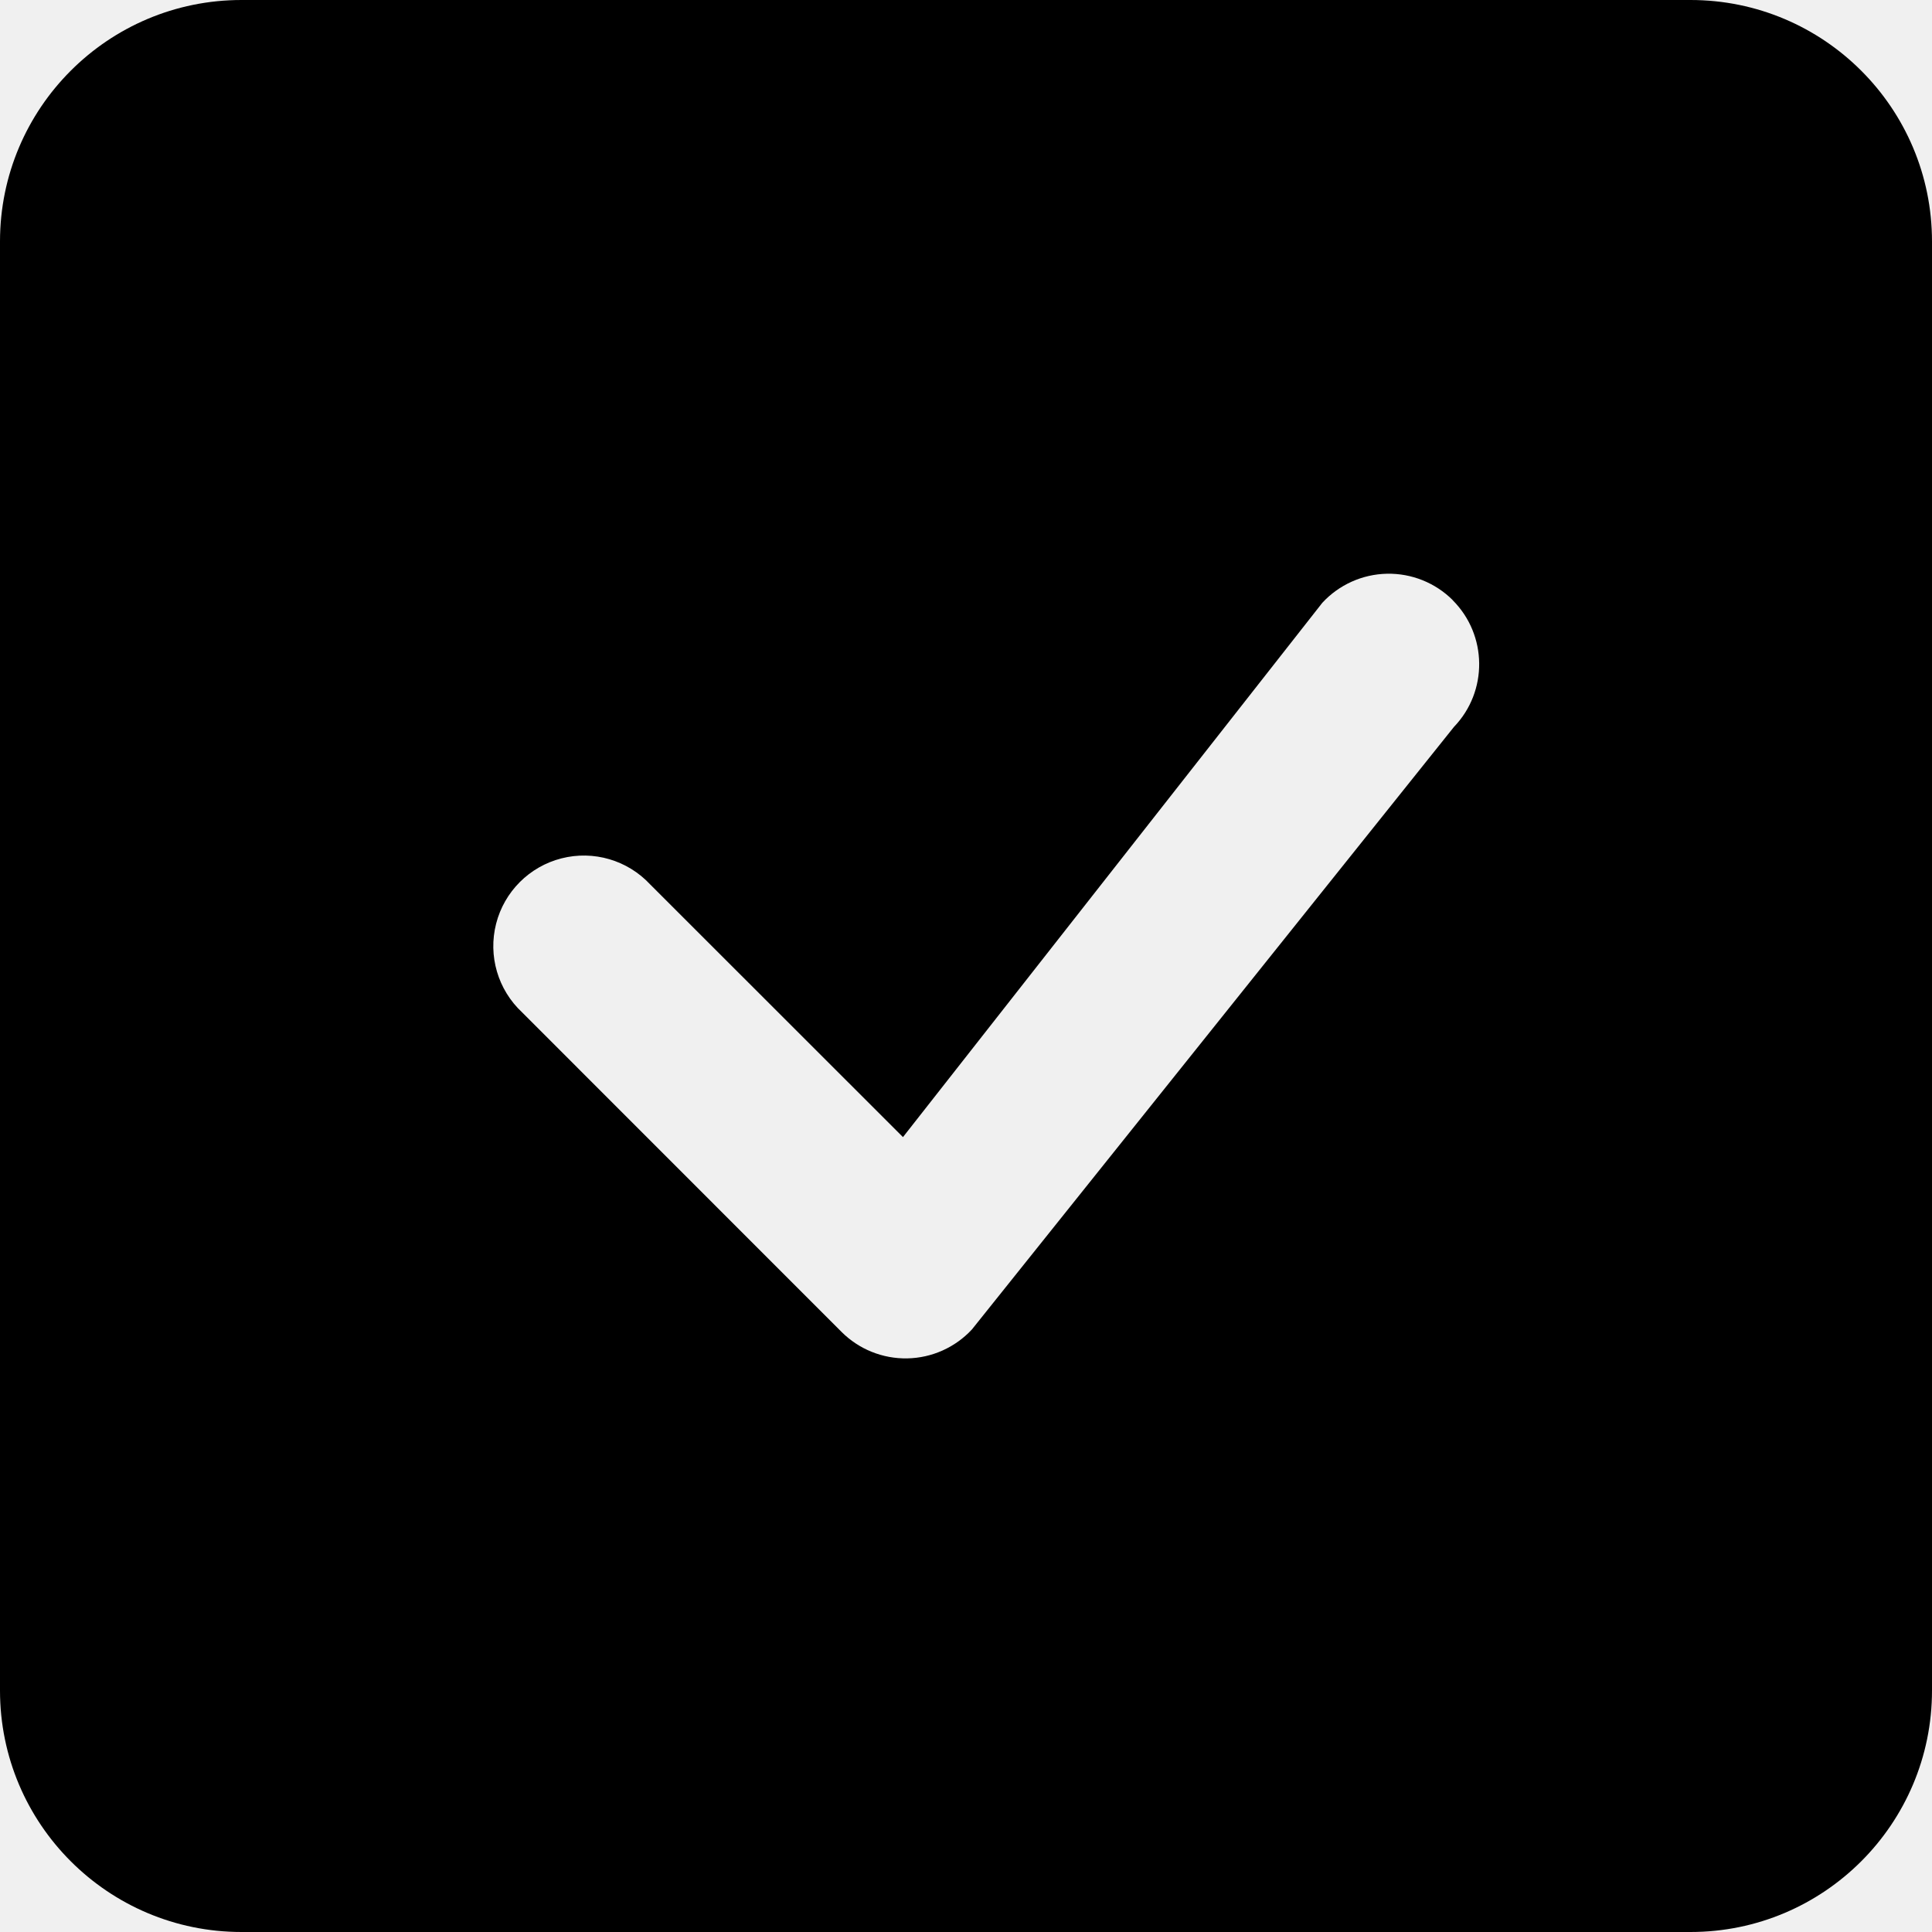
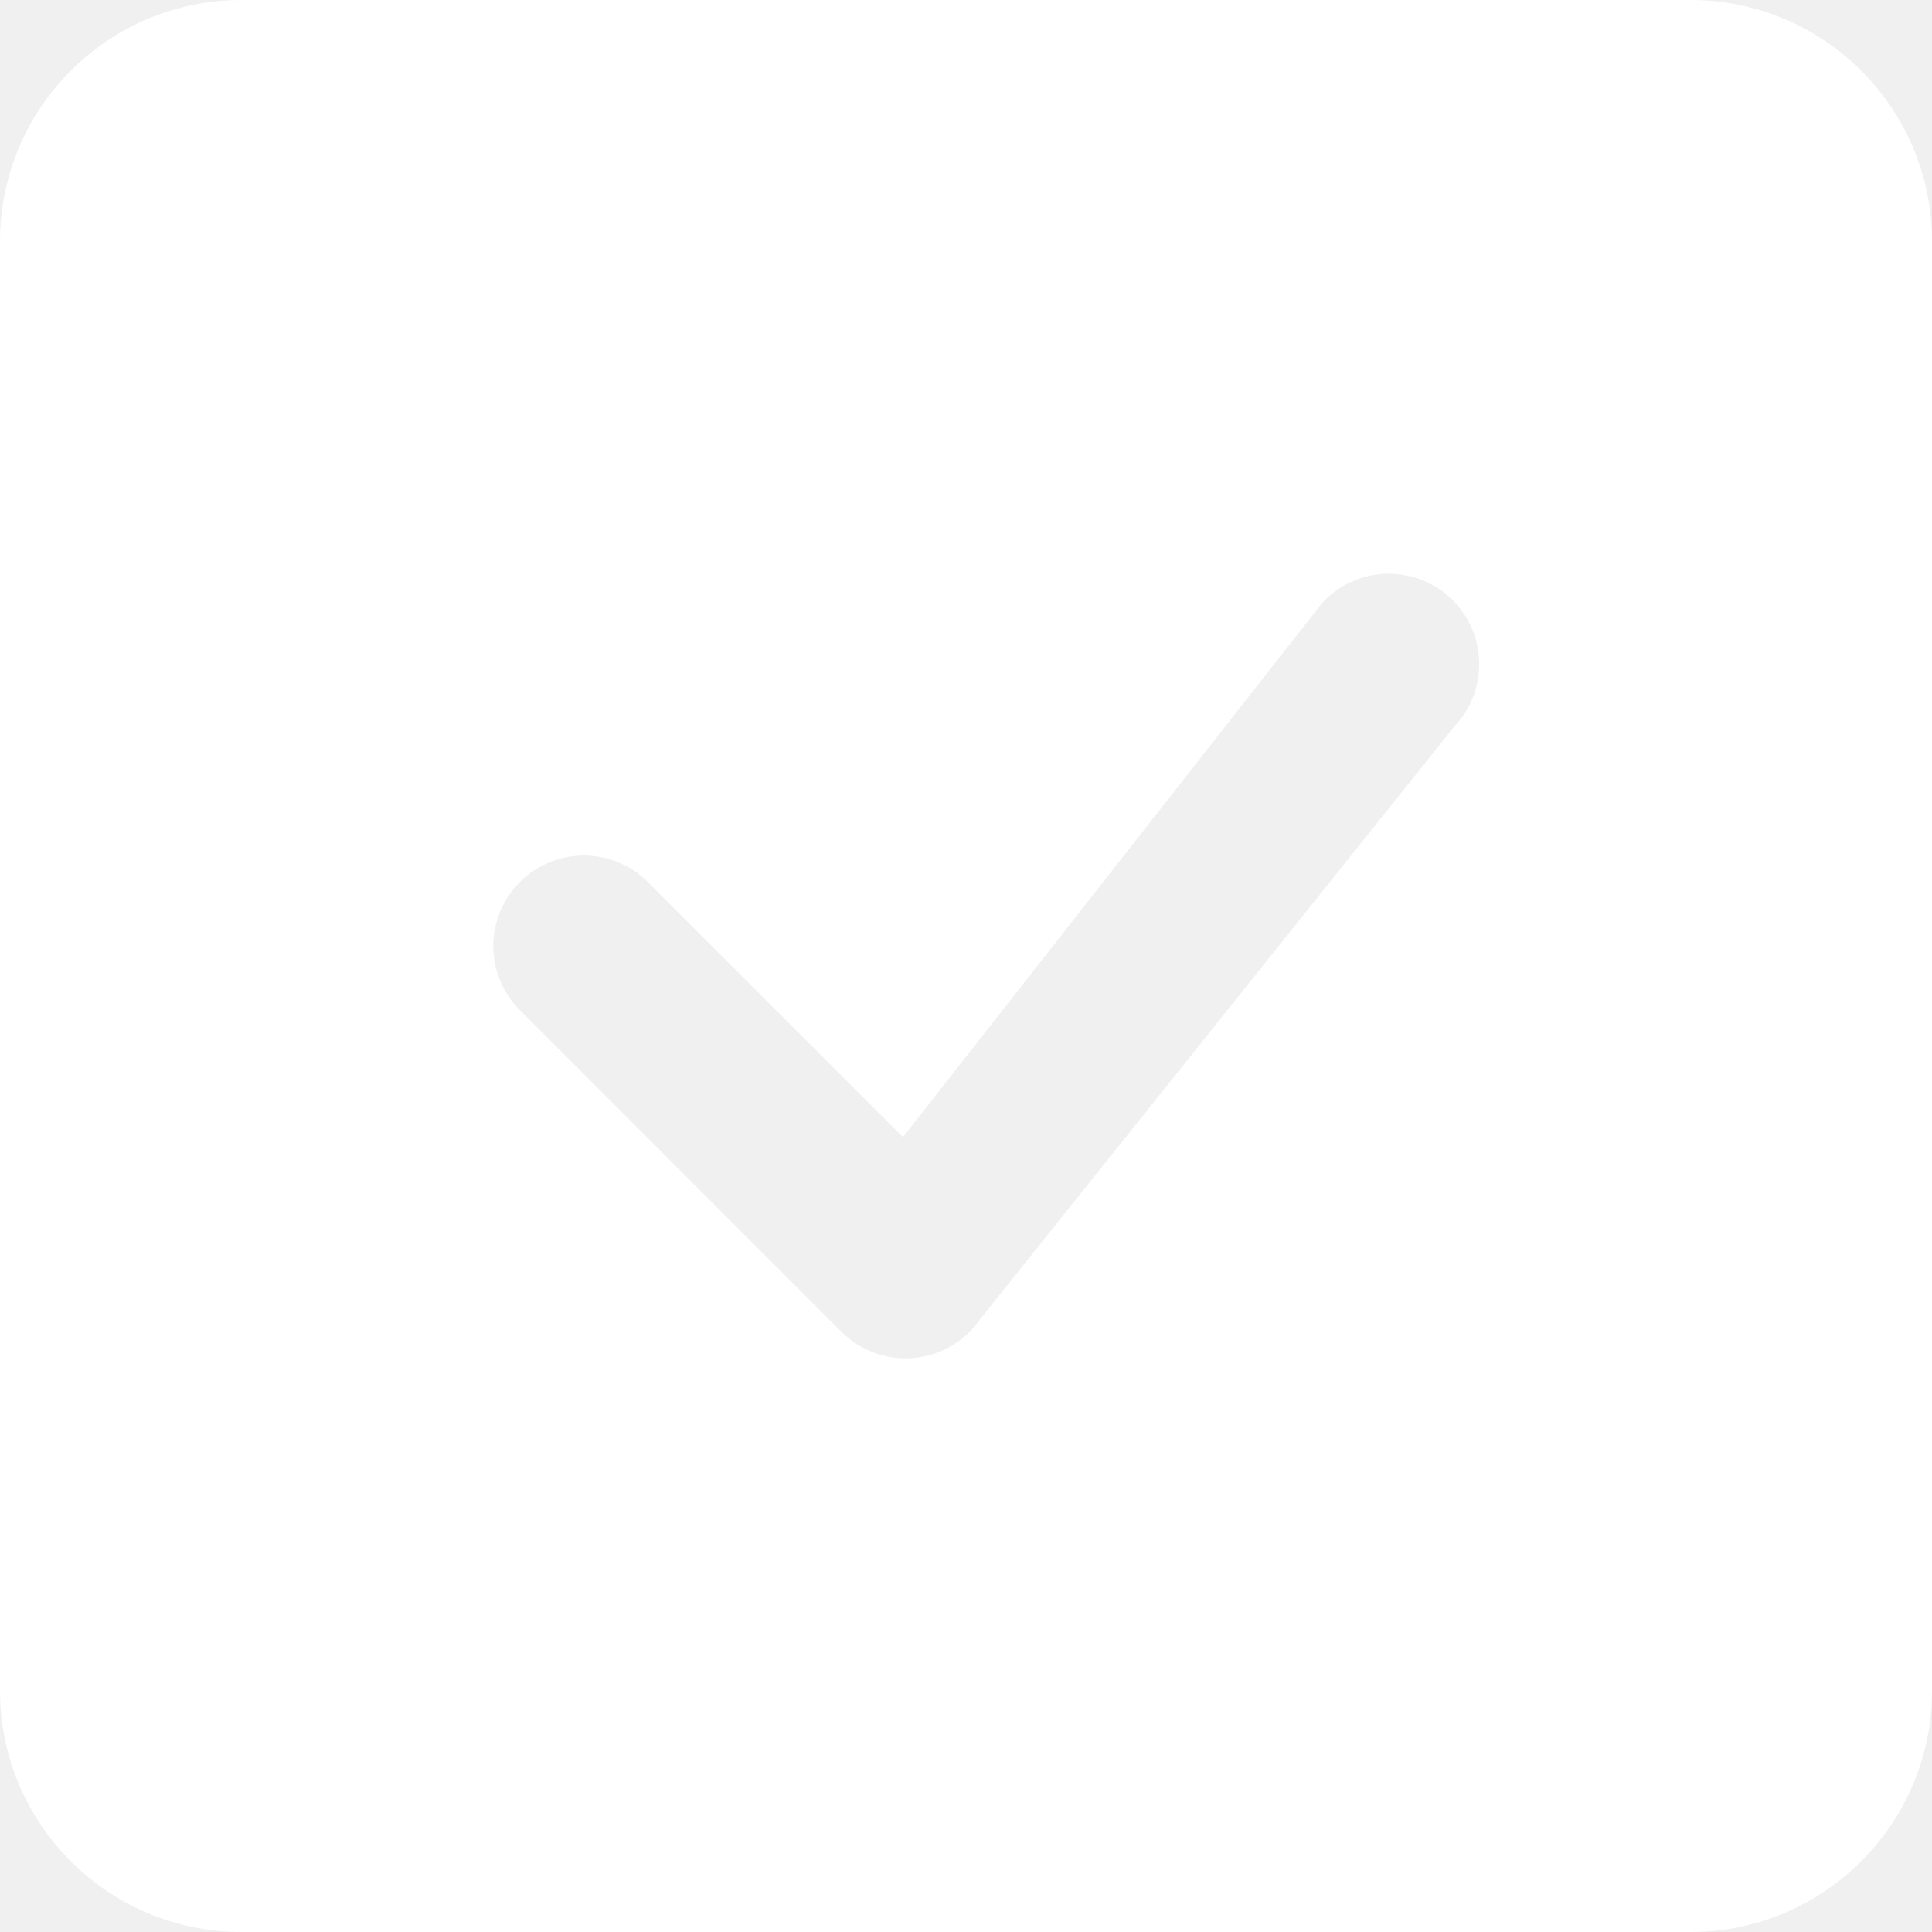
- <svg xmlns="http://www.w3.org/2000/svg" width="40" height="40" fill="currentColor" class="bi bi-check-square-fill check" viewBox="0 0 16 16">
+ <svg xmlns="http://www.w3.org/2000/svg" width="40" height="40" fill="white" class="bi bi-check-square-fill check" viewBox="0 0 16 16">
  <path d="M2 0a2 2 0 0 0-2 2v12a2 2 0 0 0 2 2h12a2 2 0 0 0 2-2V2a2 2 0 0 0-2-2zm10.03 4.97a.75.75 0 0 1 .011 1.05l-3.992 4.99a.75.75 0 0 1-1.08.02L4.324 8.384a.75.75 0 1 1 1.06-1.06l2.094 2.093 3.473-4.425a.75.75 0 0 1 1.08-.022z" />
</svg>
